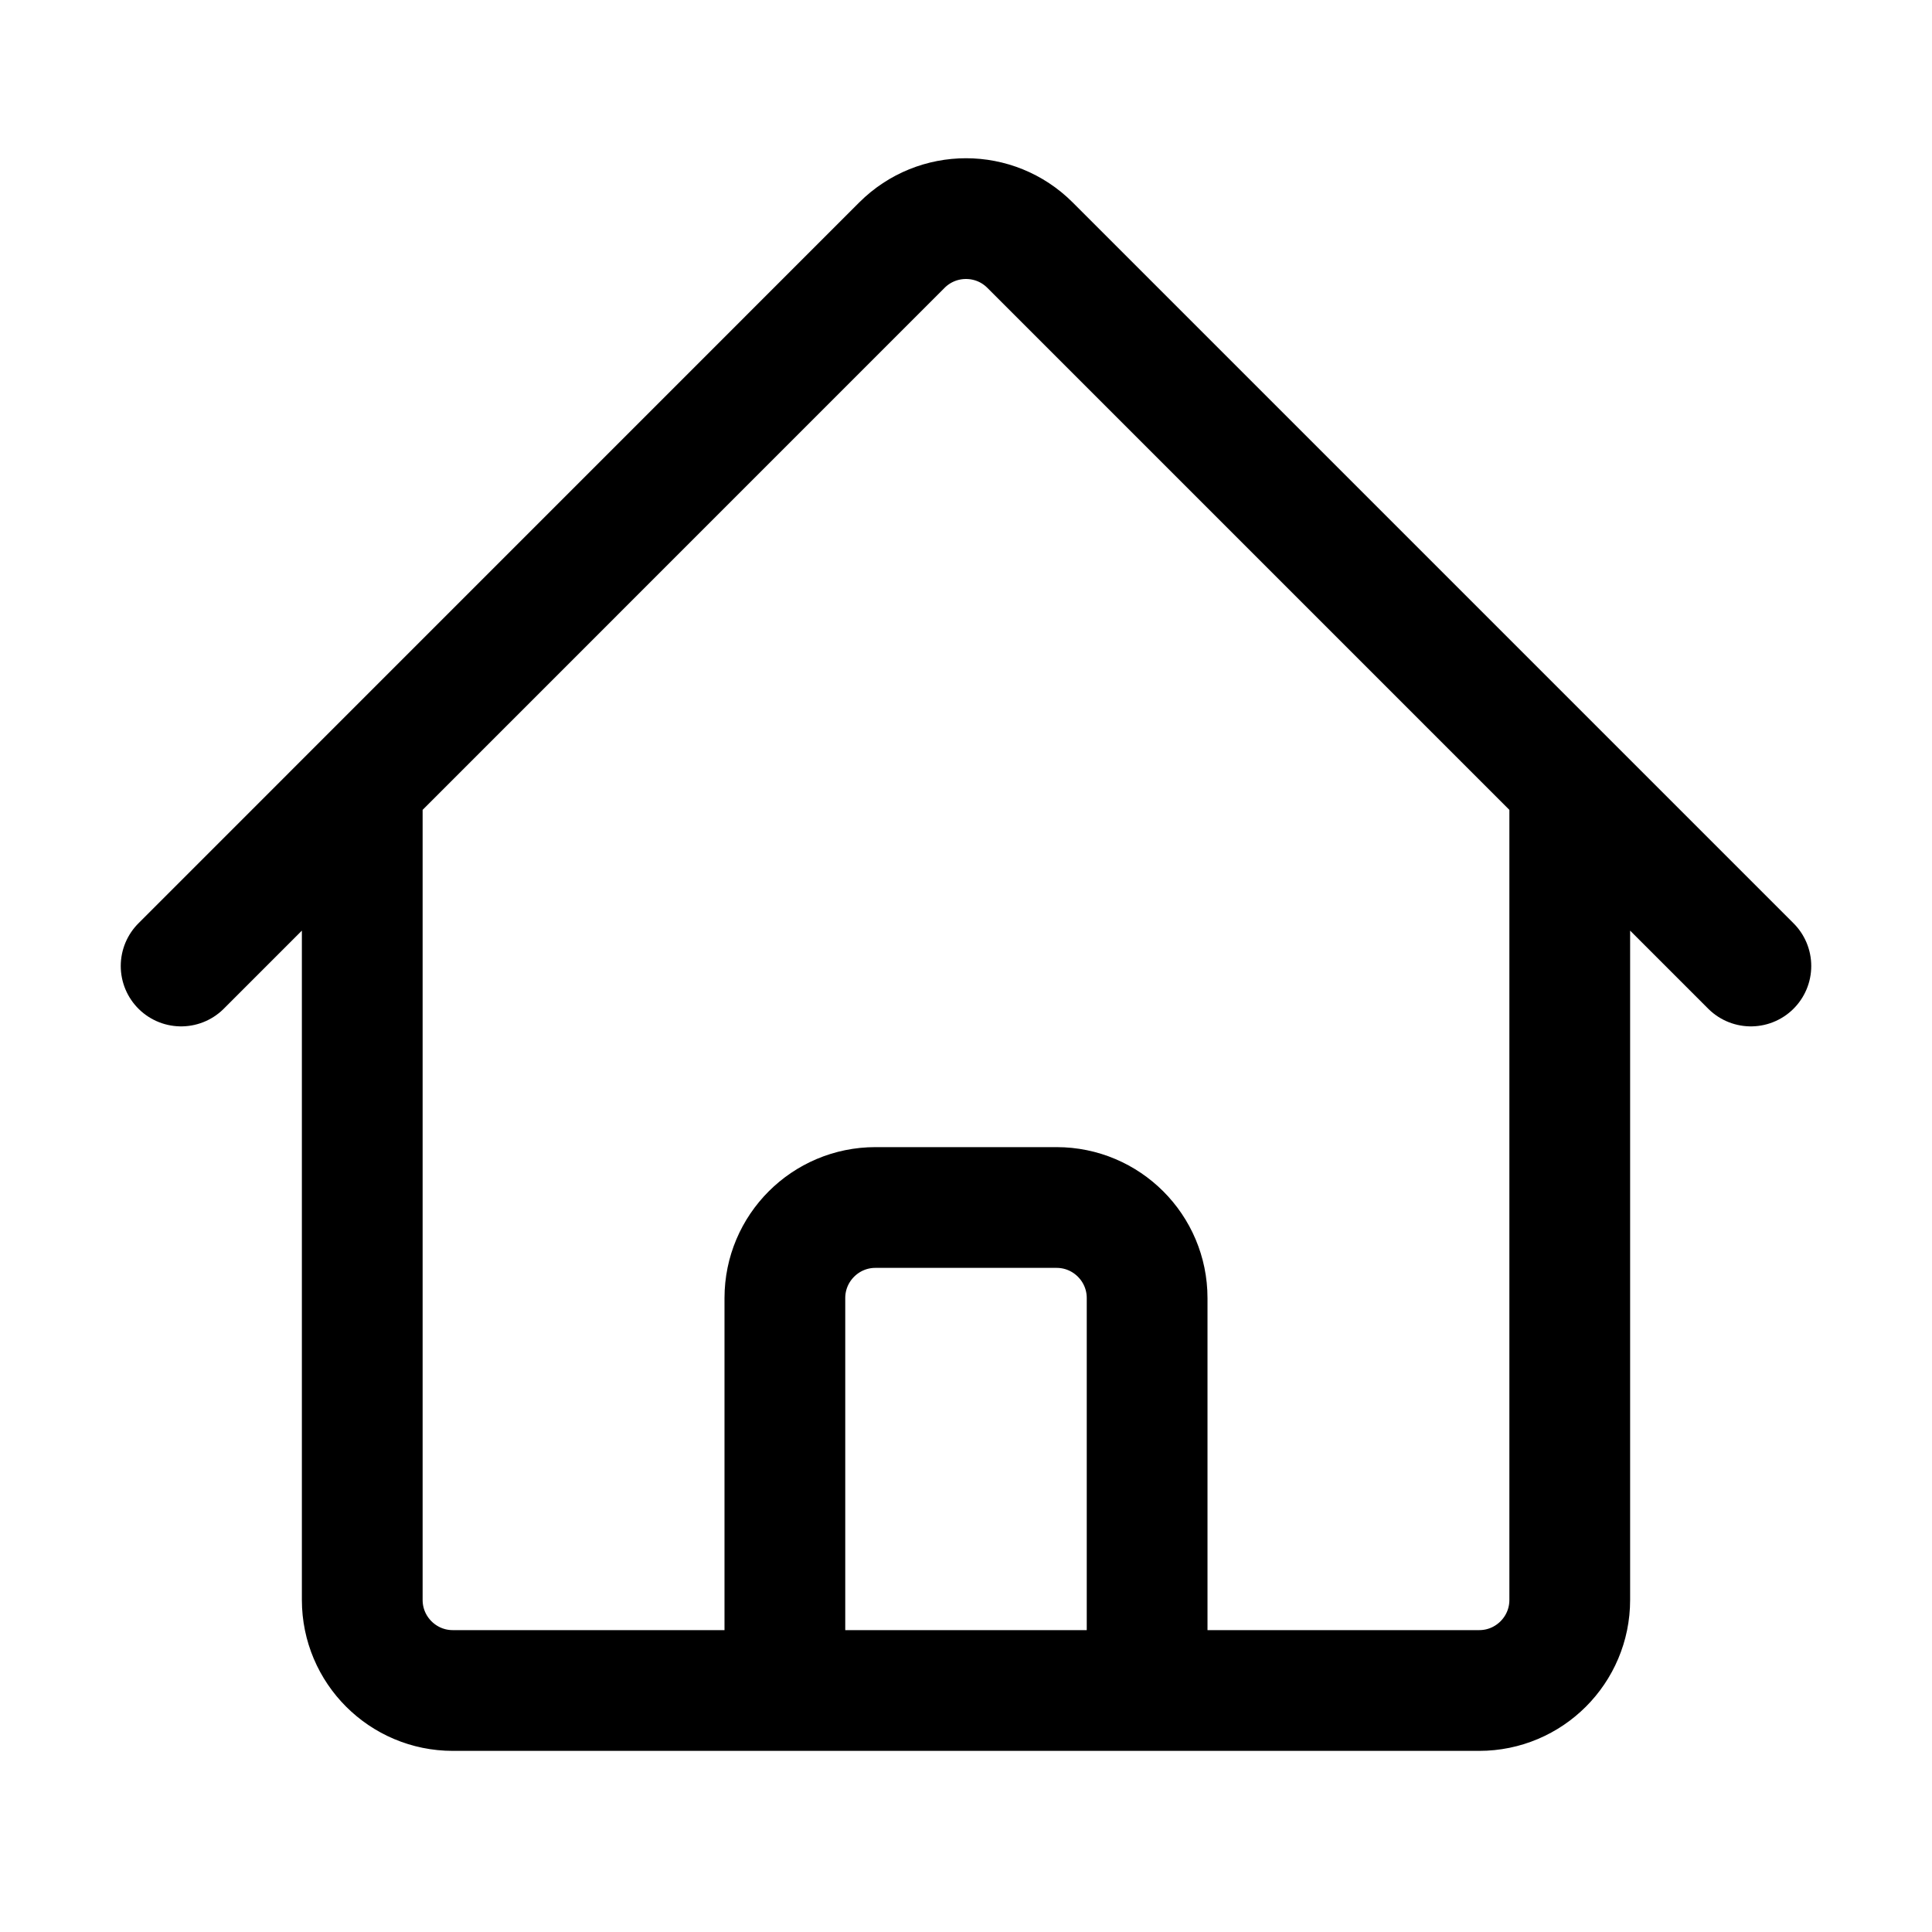
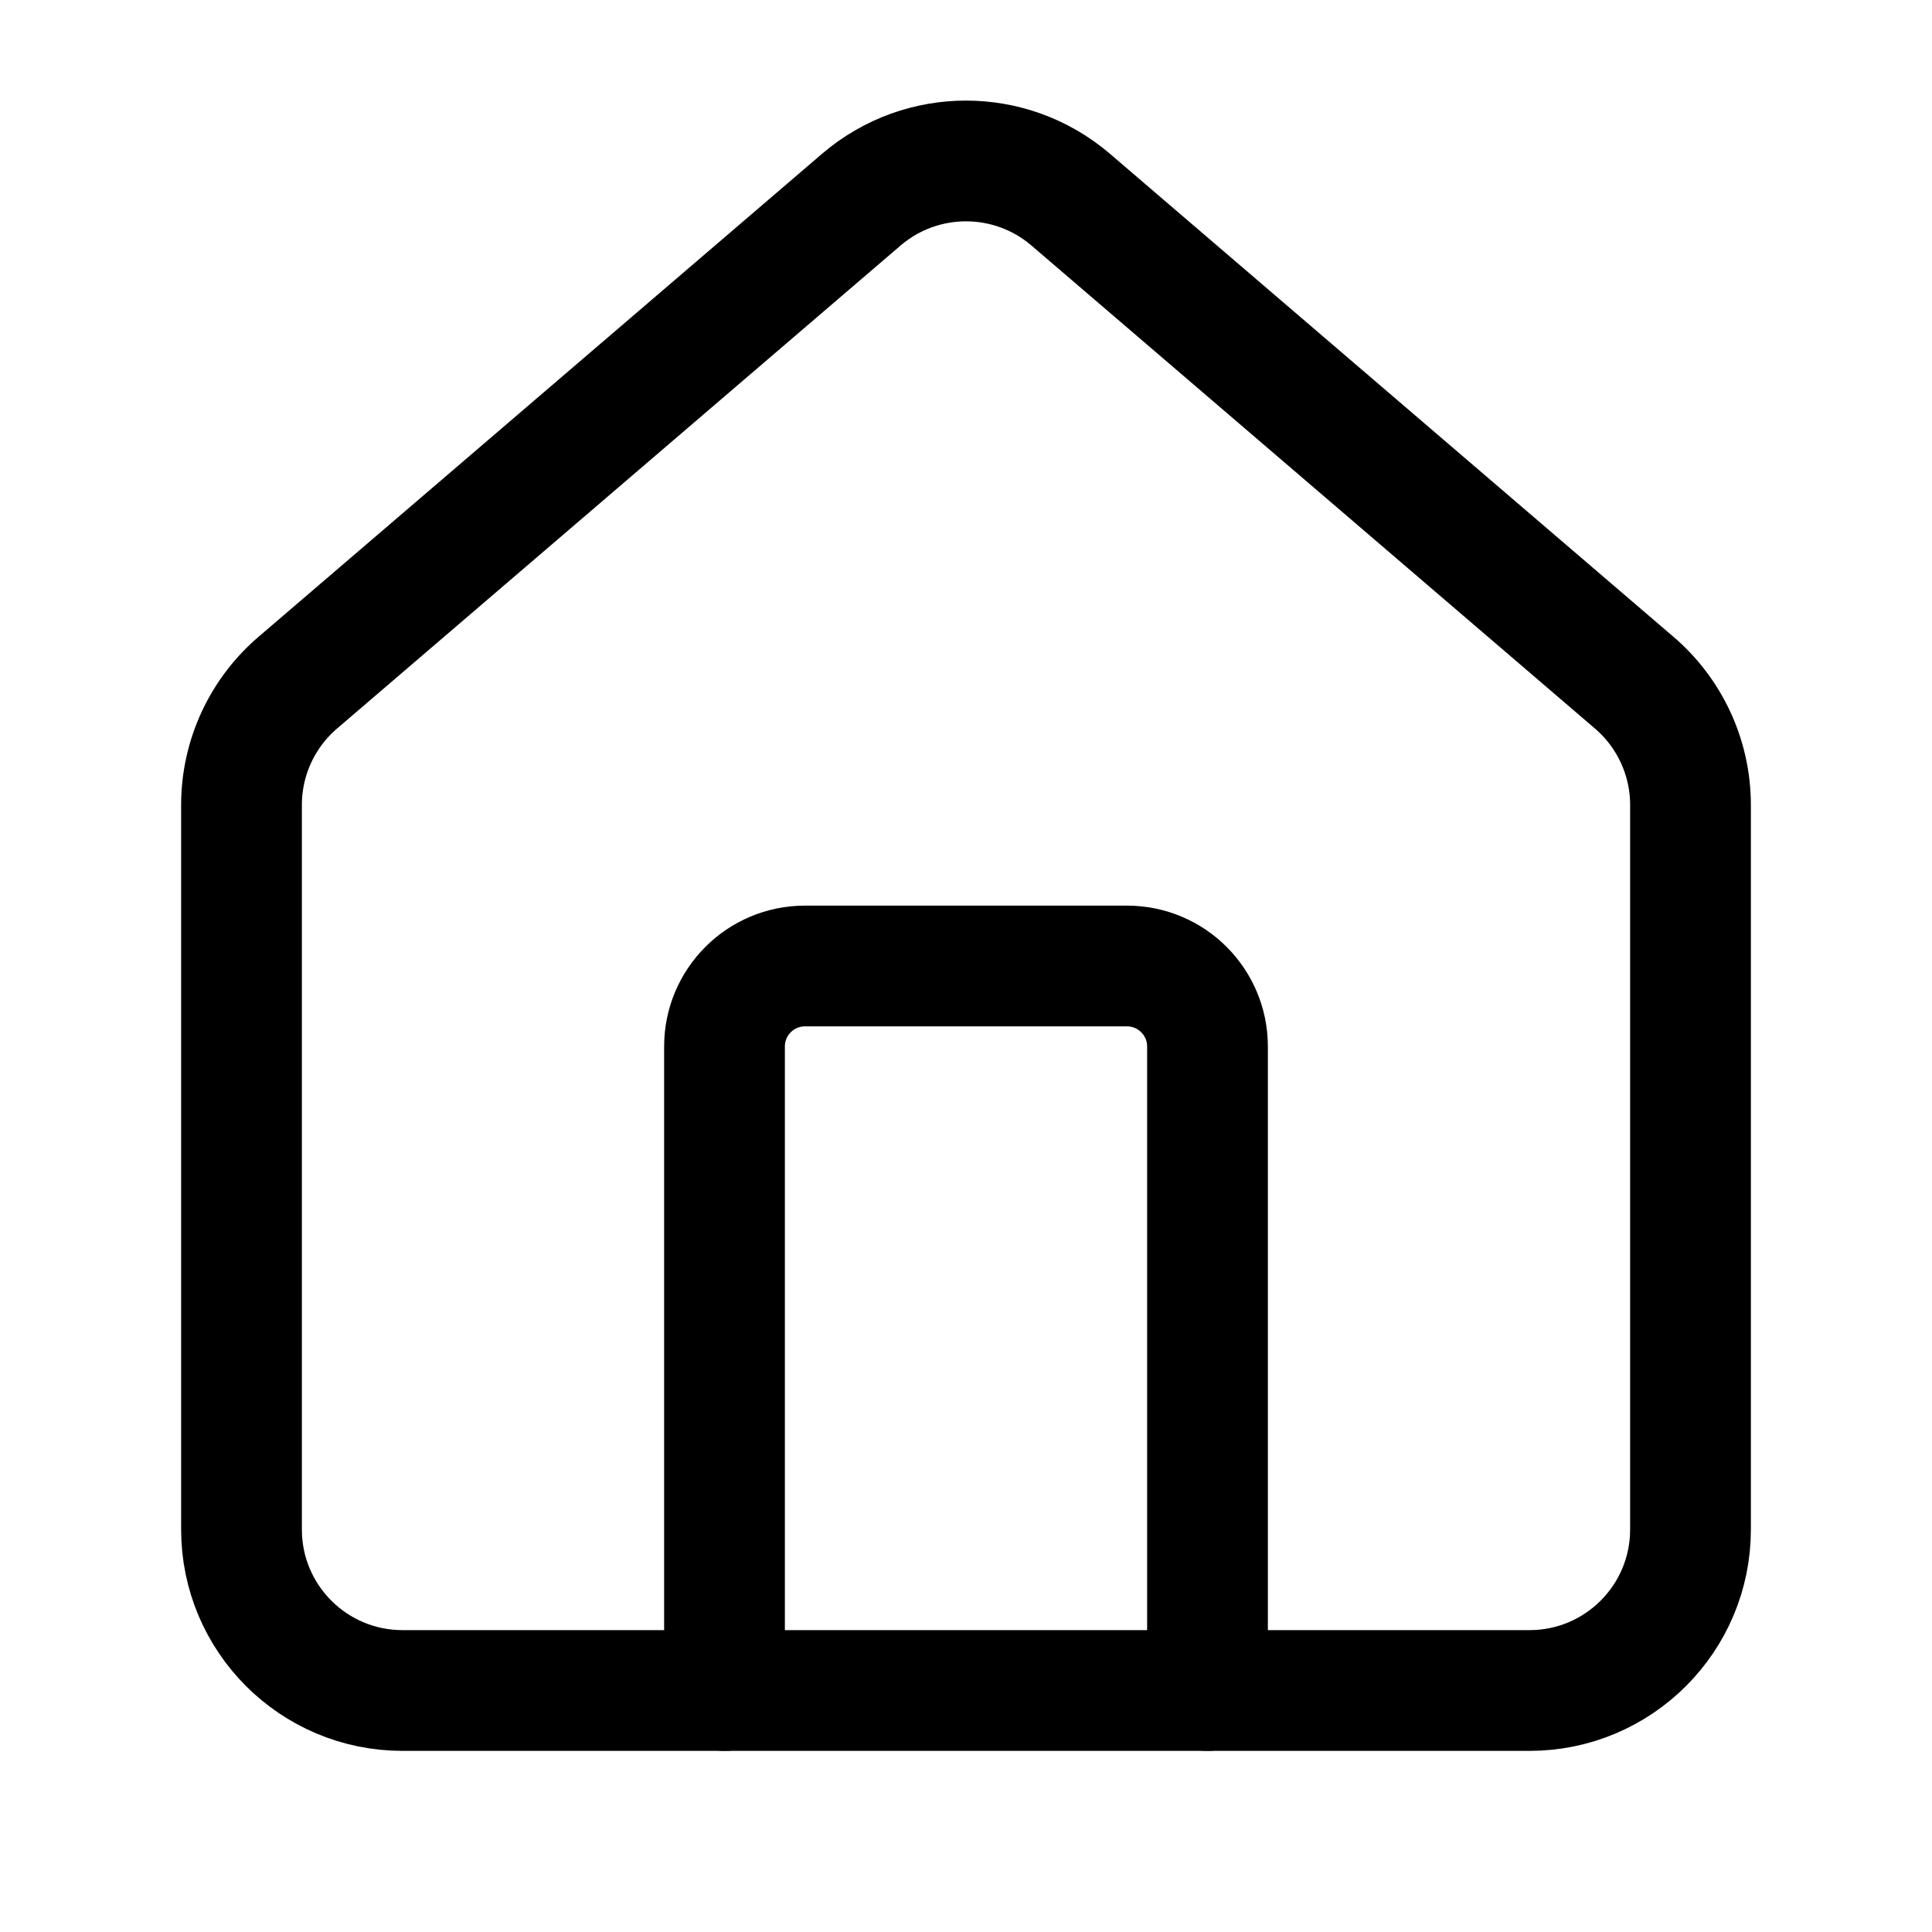
- <svg xmlns="http://www.w3.org/2000/svg" fill="none" viewBox="0 0 24 24" stroke-width="1.5" stroke="currentColor" class="size-6">
-   <path stroke-linecap="round" stroke-linejoin="round" d="m2.25 12 8.954-8.955c.44-.439 1.152-.439 1.591 0L21.75 12M4.5 9.75v10.125c0 .621.504 1.125 1.125 1.125H9.75v-4.875c0-.621.504-1.125 1.125-1.125h2.25c.621 0 1.125.504 1.125 1.125V21h4.125c.621 0 1.125-.504 1.125-1.125V9.75M8.25 21h8.25" />
+ <svg xmlns="http://www.w3.org/2000/svg" width="24" height="24" viewBox="0 0 24 24" fill="none" stroke="currentColor" stroke-width="1.5" stroke-linecap="round" stroke-linejoin="round" class="lucide lucide-house-icon lucide-house">
+   <path d="M15 21v-8a1 1 0 0 0-1-1h-4a1 1 0 0 0-1 1v8" />
+   <path d="M3 10a2 2 0 0 1 .709-1.528l7-6a2 2 0 0 1 2.582 0l7 6A2 2 0 0 1 21 10v9a2 2 0 0 1-2 2H5a2 2 0 0 1-2-2z" />
</svg>
